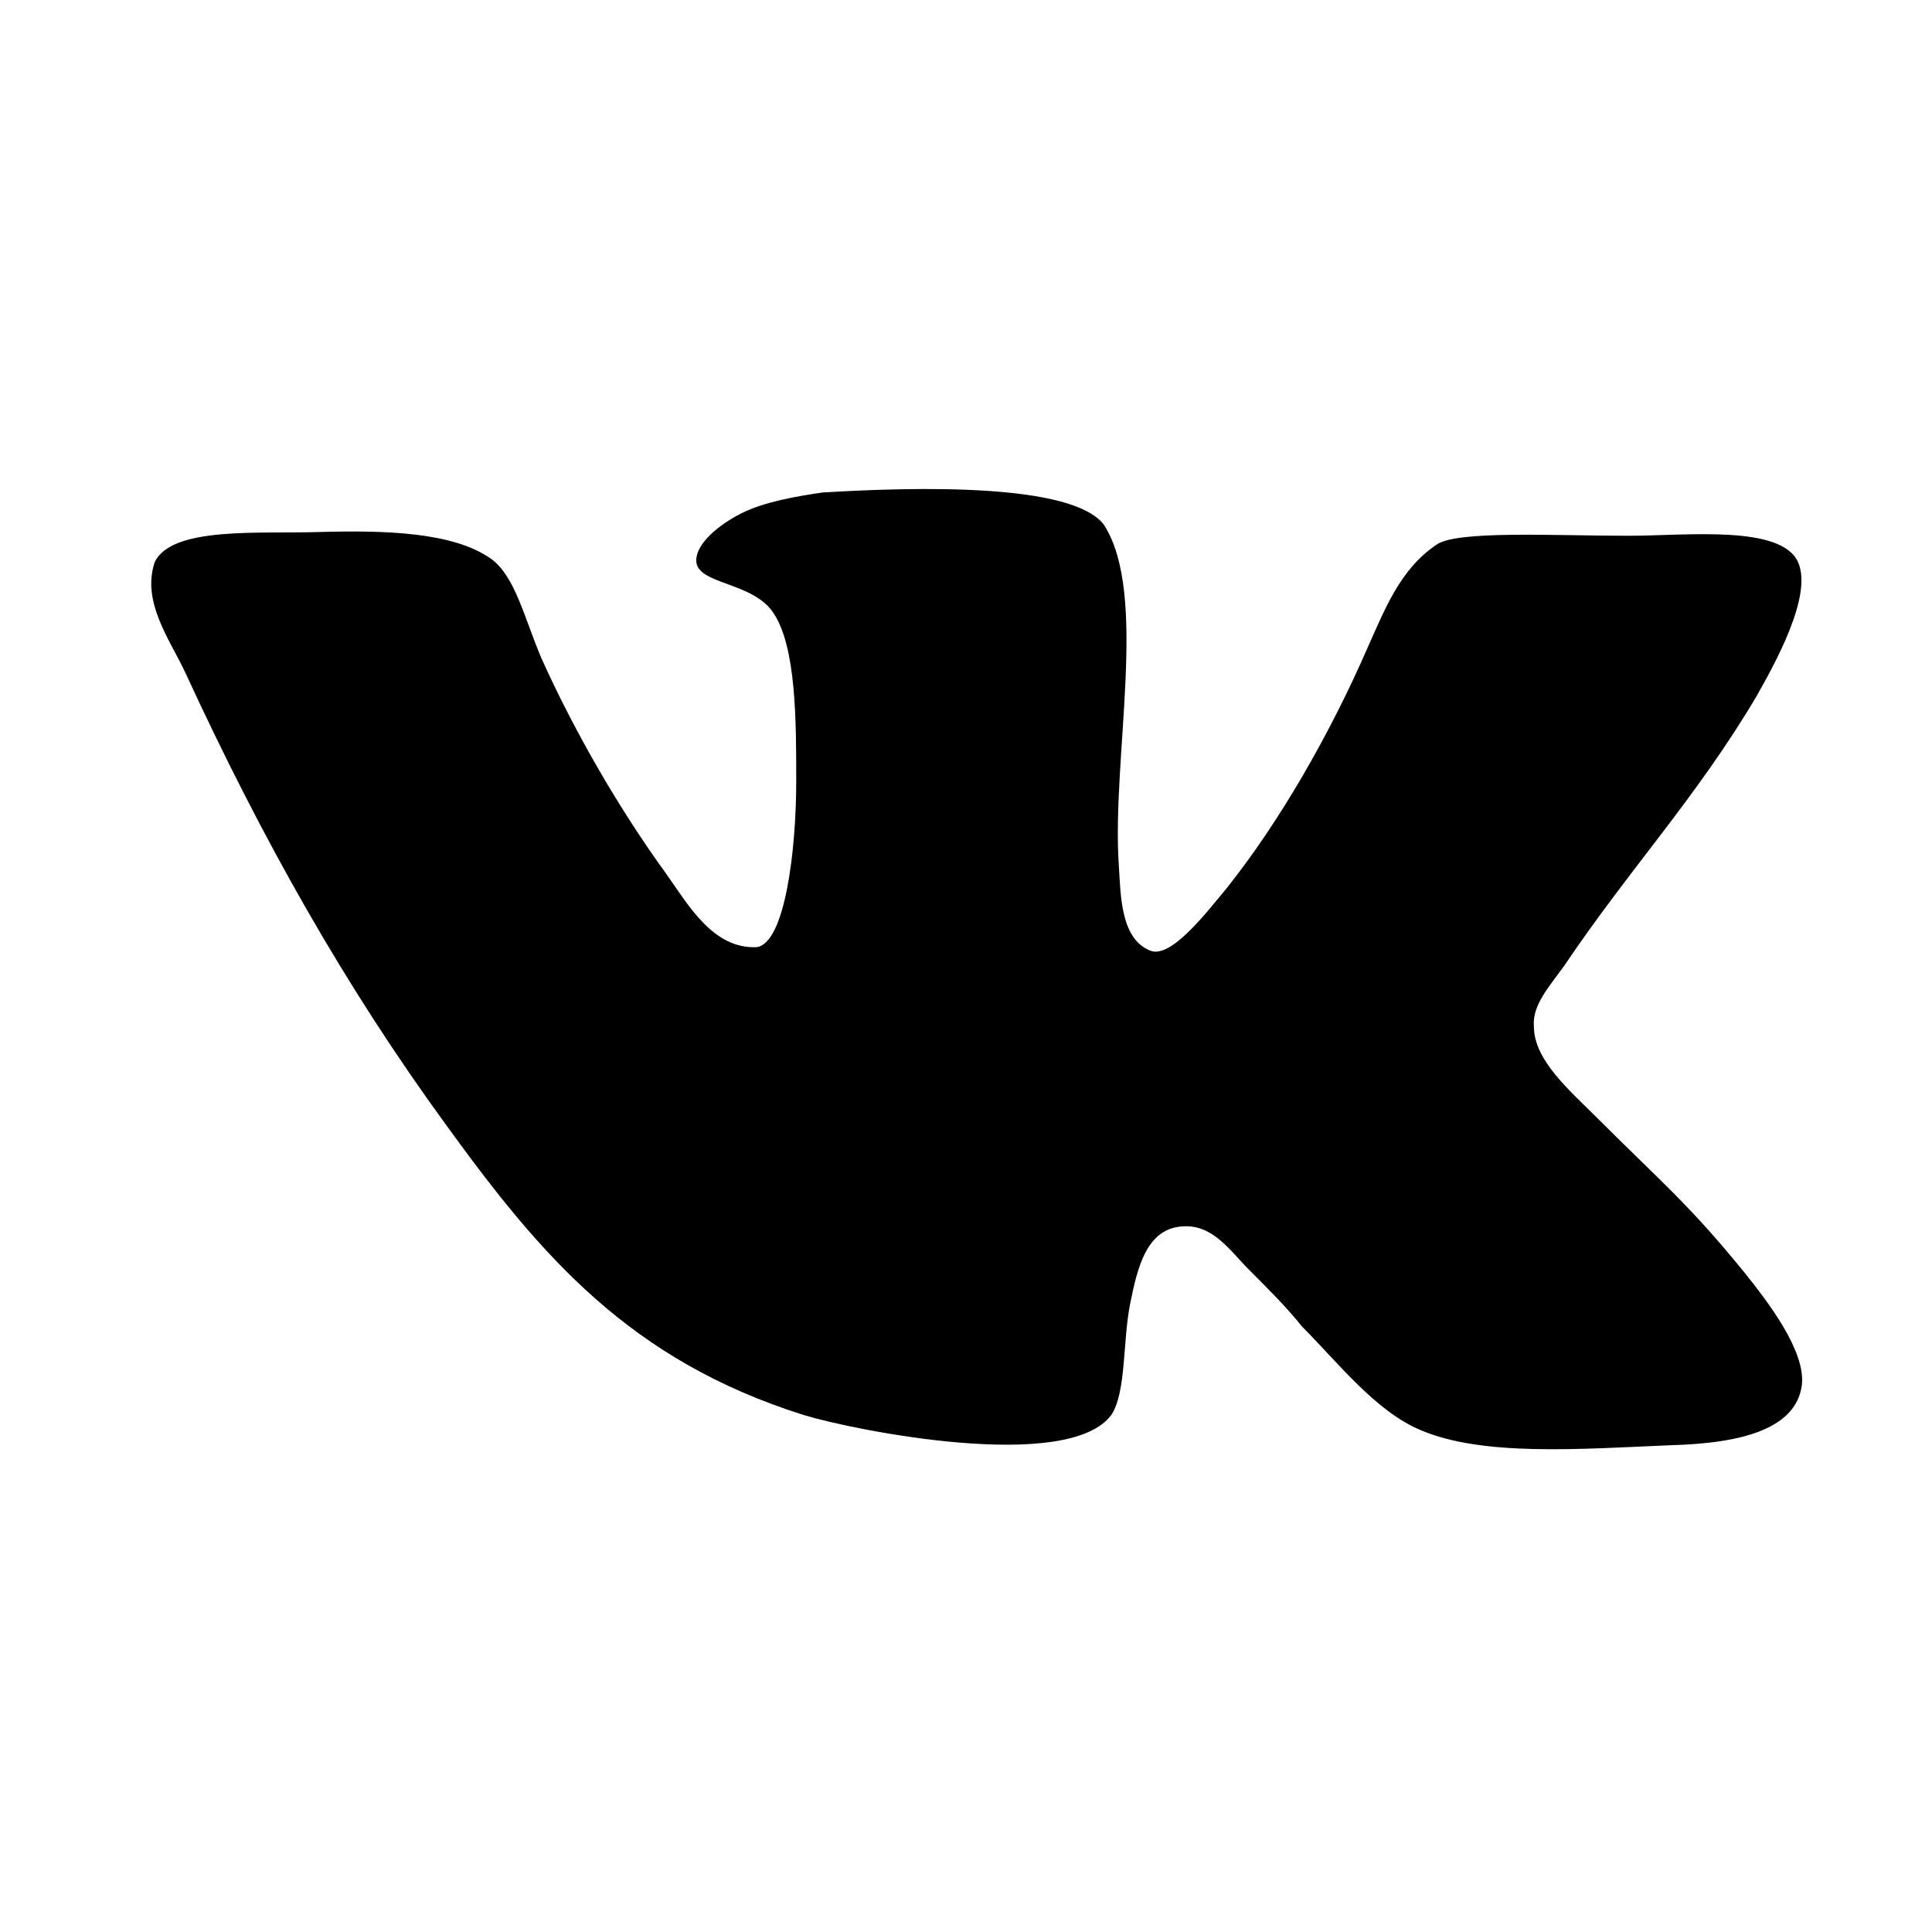
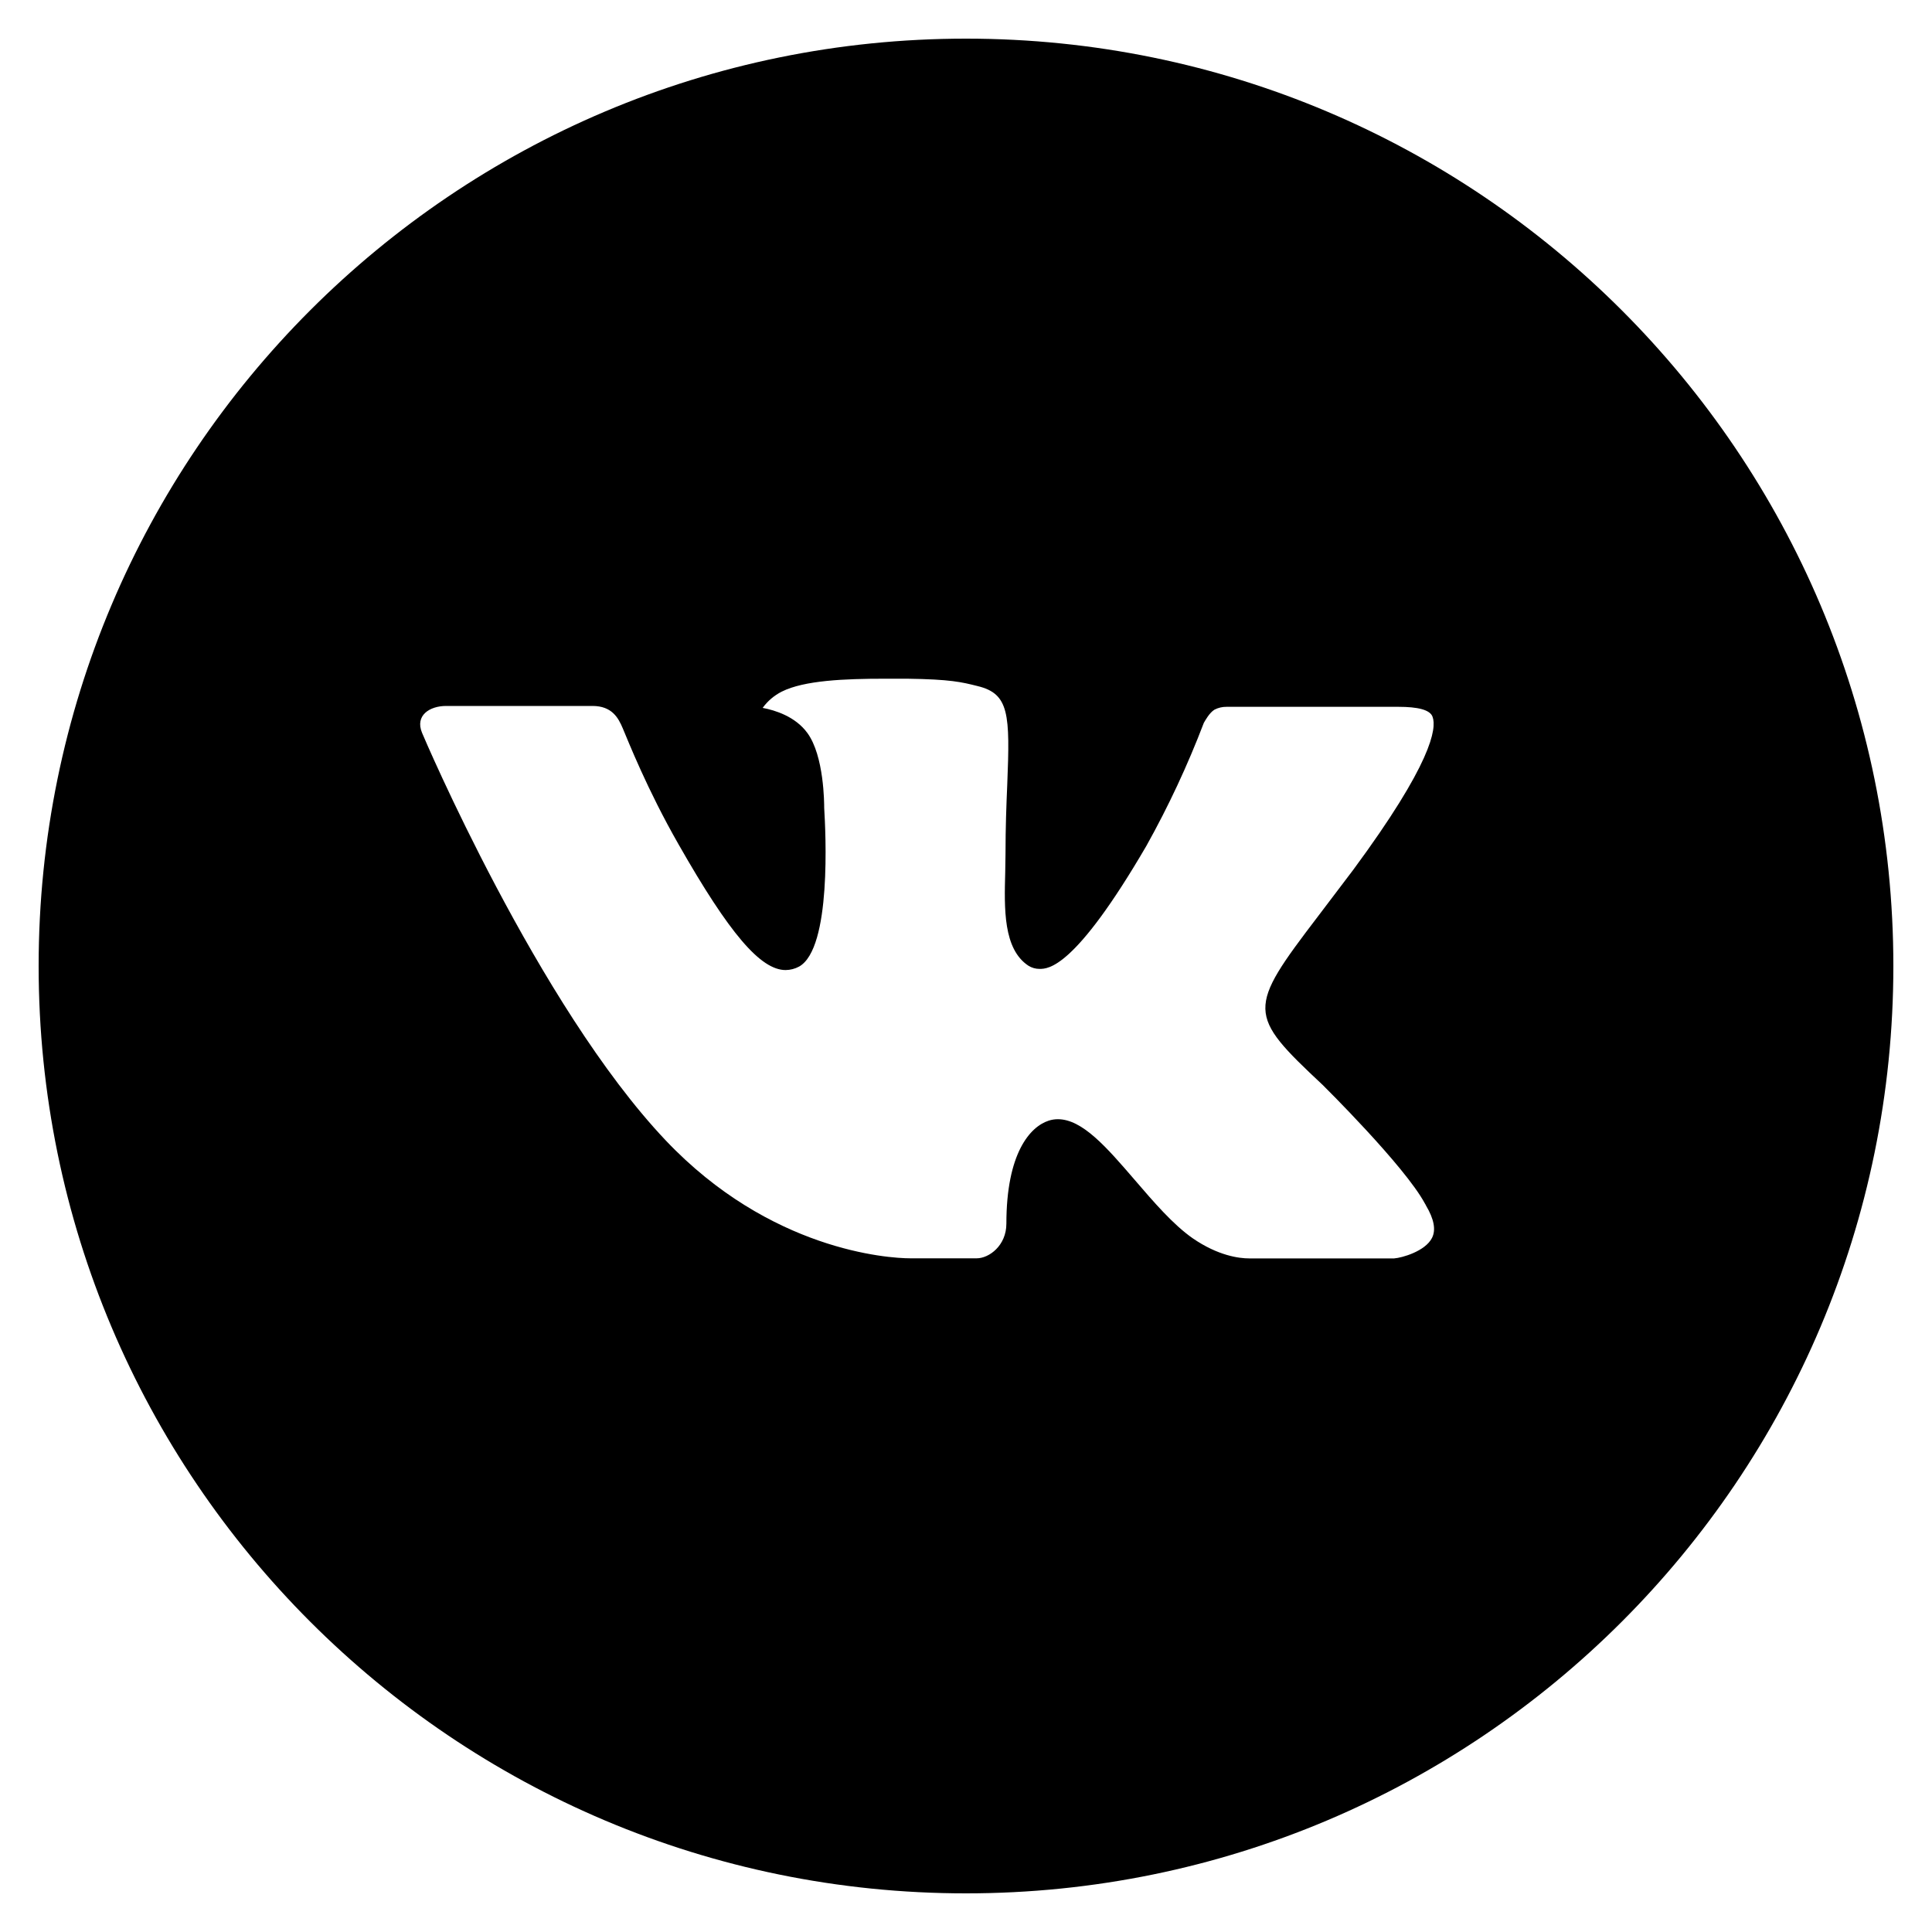
- <svg xmlns="http://www.w3.org/2000/svg" fill="#000000" width="800px" height="800px" viewBox="-2.5 0 32 32" version="1.1">
-   <path d="M16.563 15.75c-0.5-0.188-0.5-0.906-0.531-1.406-0.125-1.781 0.5-4.5-0.25-5.656-0.531-0.688-3.094-0.625-4.656-0.531-0.438 0.063-0.969 0.156-1.344 0.344s-0.75 0.5-0.75 0.781c0 0.406 0.938 0.344 1.281 0.875 0.375 0.563 0.375 1.781 0.375 2.781 0 1.156-0.188 2.688-0.656 2.75-0.719 0.031-1.125-0.688-1.5-1.219-0.75-1.031-1.5-2.313-2.063-3.563-0.281-0.656-0.438-1.375-0.844-1.656-0.625-0.438-1.75-0.469-2.844-0.438-1 0.031-2.438-0.094-2.719 0.5-0.219 0.656 0.25 1.281 0.5 1.813 1.281 2.781 2.656 5.219 4.344 7.531 1.563 2.156 3.031 3.875 5.906 4.781 0.813 0.25 4.375 0.969 5.094 0 0.25-0.375 0.188-1.219 0.313-1.844s0.281-1.25 0.875-1.281c0.5-0.031 0.781 0.406 1.094 0.719 0.344 0.344 0.625 0.625 0.875 0.938 0.594 0.594 1.219 1.406 1.969 1.719 1.031 0.438 2.625 0.313 4.125 0.25 1.219-0.031 2.094-0.281 2.188-1 0.063-0.563-0.563-1.375-0.938-1.844-0.938-1.156-1.375-1.5-2.438-2.563-0.469-0.469-1.063-0.969-1.063-1.531-0.031-0.344 0.25-0.656 0.5-1 1.094-1.625 2.188-2.781 3.188-4.469 0.281-0.5 0.938-1.656 0.688-2.219-0.281-0.625-1.844-0.438-2.813-0.438-1.25 0-2.875-0.094-3.188 0.156-0.594 0.406-0.844 1.063-1.125 1.688-0.625 1.438-1.469 2.906-2.344 4-0.313 0.375-0.906 1.156-1.25 1.031z" />
+ <svg xmlns="http://www.w3.org/2000/svg" fill="#000000" width="800px" height="800px" viewBox="0 0 20 20">
+   <path d="M10 .4C4.698.4.4 4.698.4 10s4.298 9.6 9.6 9.6 9.6-4.298 9.6-9.6S15.302.4 10 .4zm3.692 10.831s.849.838 1.058 1.227c.006.008.009.016.011.02.085.143.105.254.063.337-.07.138-.31.206-.392.212h-1.5c-.104 0-.322-.027-.586-.209-.203-.142-.403-.375-.598-.602-.291-.338-.543-.63-.797-.63a.305.305 0 0 0-.095.015c-.192.062-.438.336-.438 1.066 0 .228-.18.359-.307.359h-.687c-.234 0-1.453-.082-2.533-1.221-1.322-1.395-2.512-4.193-2.522-4.219-.075-.181.08-.278.249-.278h1.515c.202 0 .268.123.314.232.054.127.252.632.577 1.2.527.926.85 1.302 1.109 1.302a.3.3 0 0 0 .139-.036c.338-.188.275-1.393.26-1.643 0-.047-.001-.539-.174-.775-.124-.171-.335-.236-.463-.26a.55.55 0 0 1 .199-.169c.232-.116.65-.133 1.065-.133h.231c.45.006.566.035.729.076.33.079.337.292.308 1.021-.009.207-.018.441-.018.717 0 .06-.003.124-.003.192-.01.371-.022.792.24.965a.216.216 0 0 0 .114.033c.091 0 .365 0 1.107-1.273a9.718 9.718 0 0 0 .595-1.274c.015-.026.059-.106.111-.137a.266.266 0 0 1 .124-.029h1.781c.194 0 .327.029.352.104.044.119-.008.482-.821 1.583l-.363.479c-.737.966-.737 1.015.046 1.748z" />
</svg>
